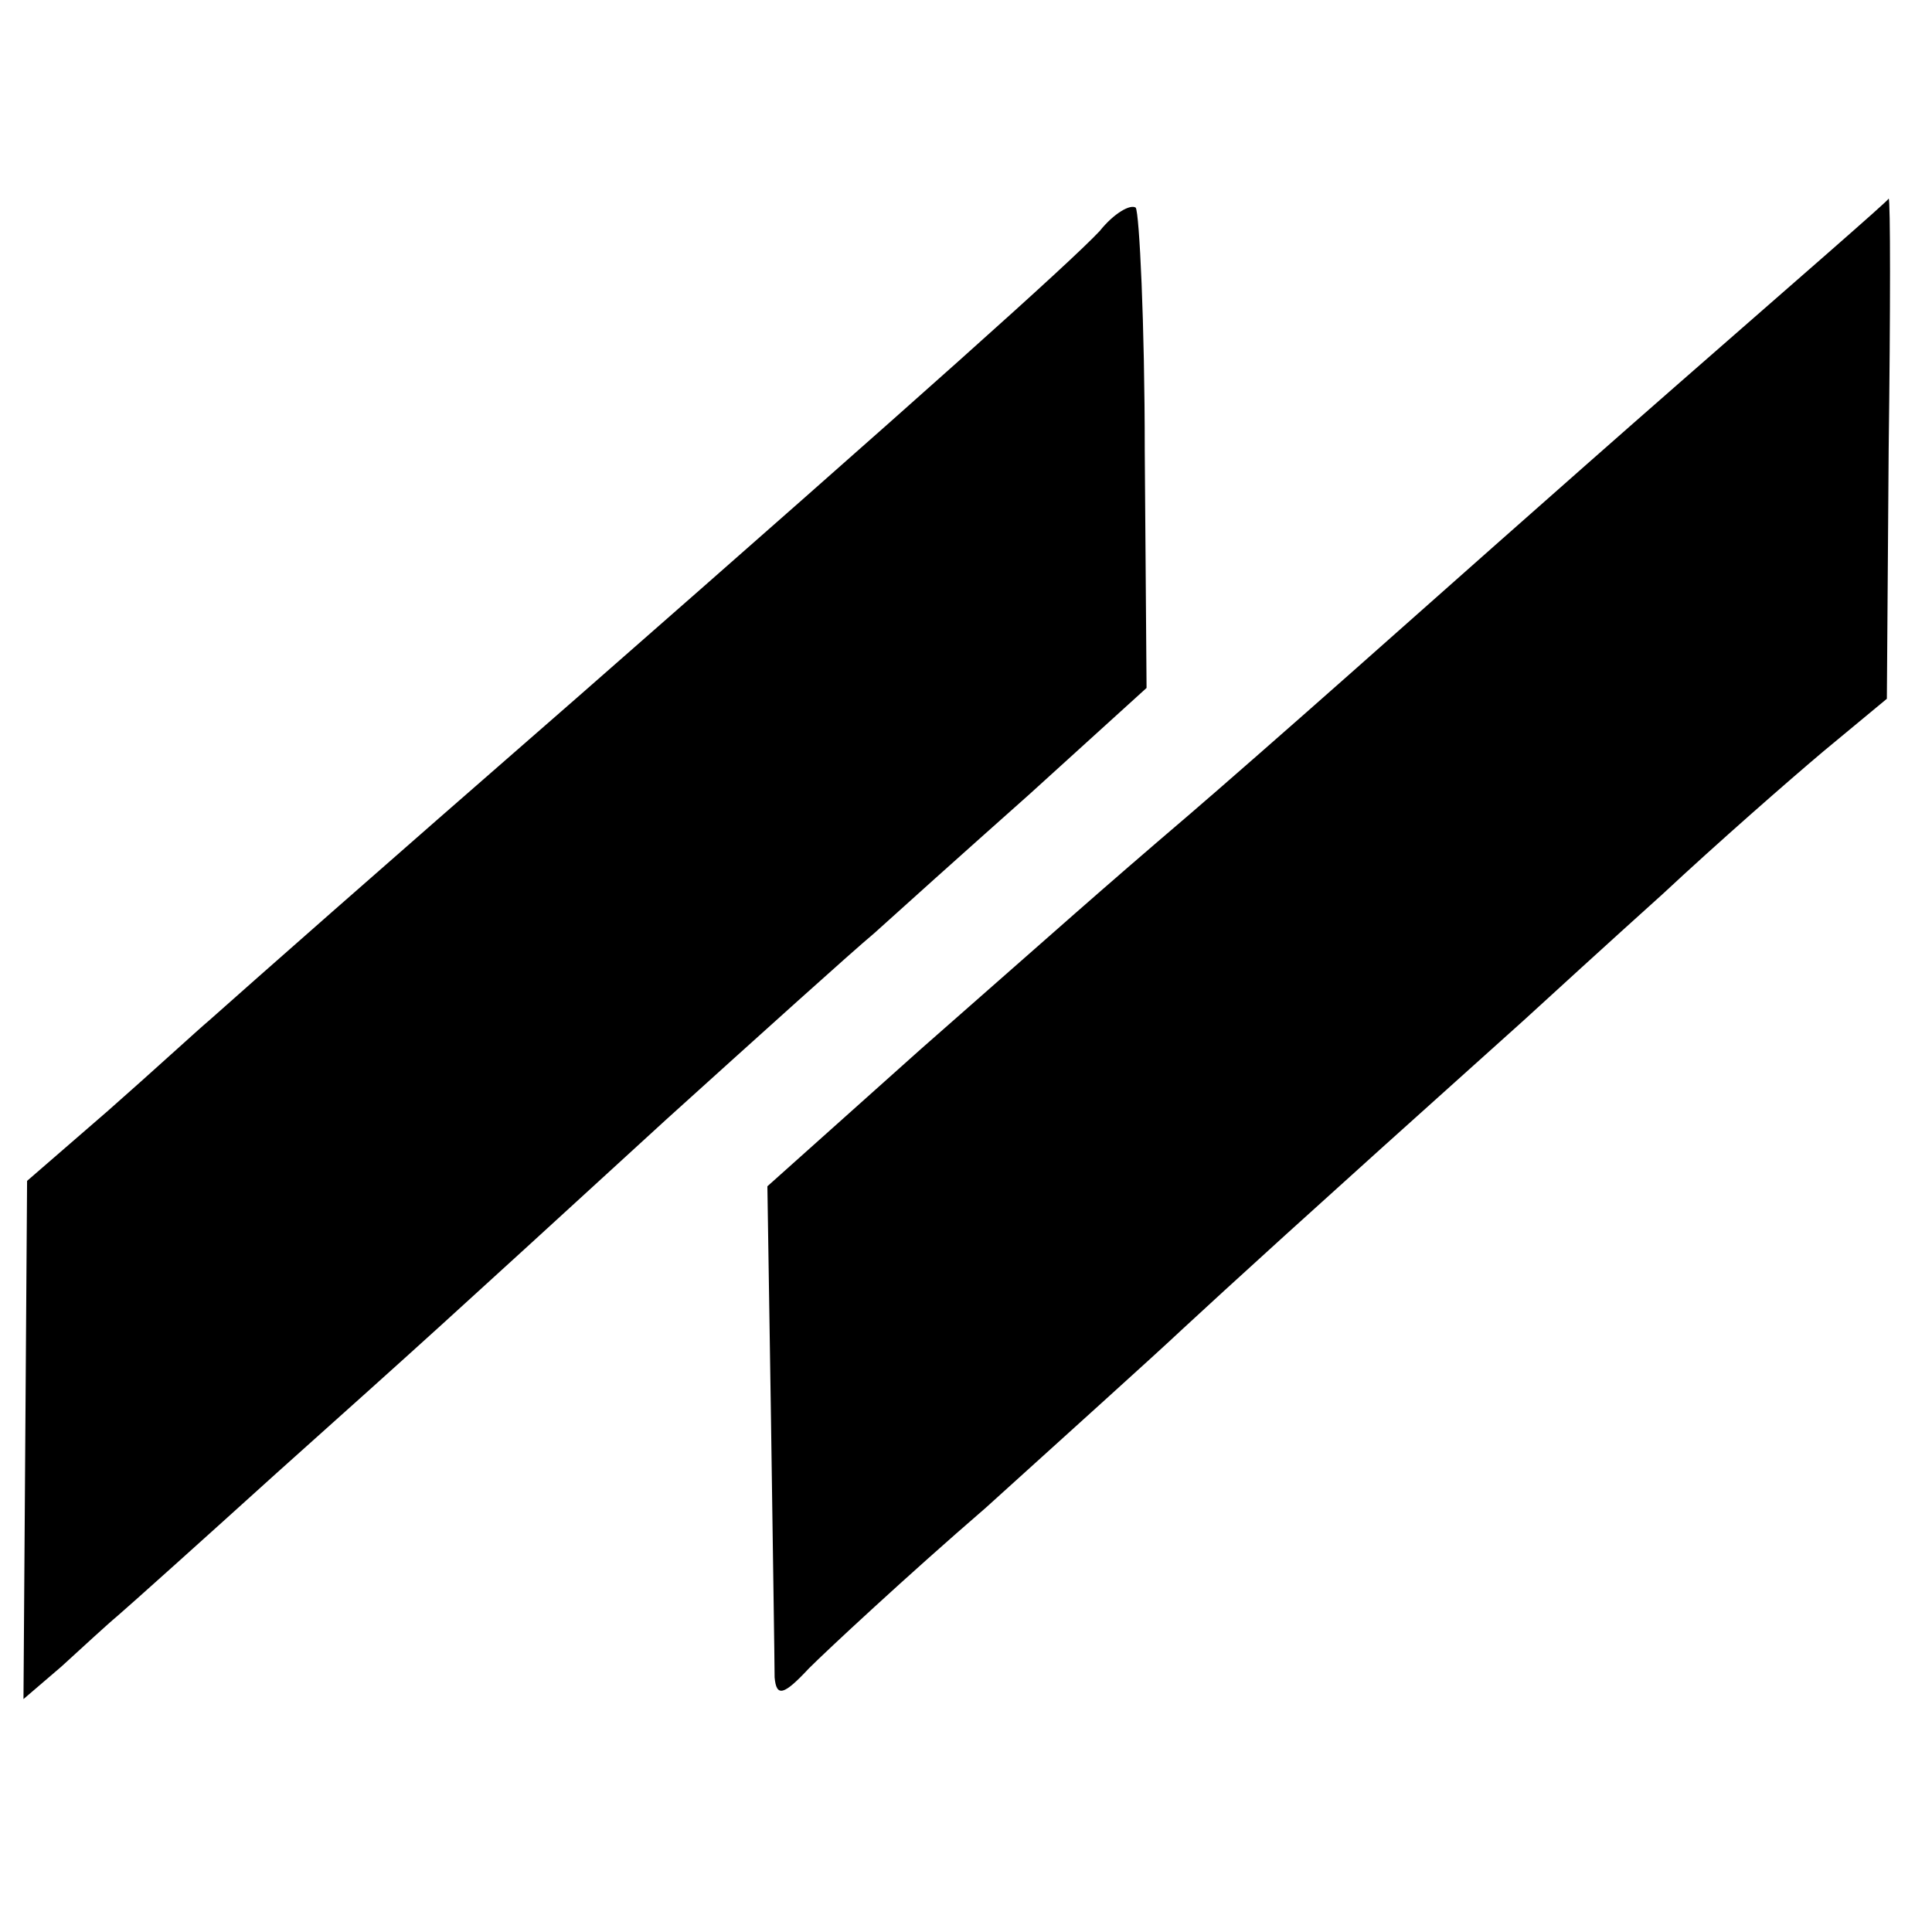
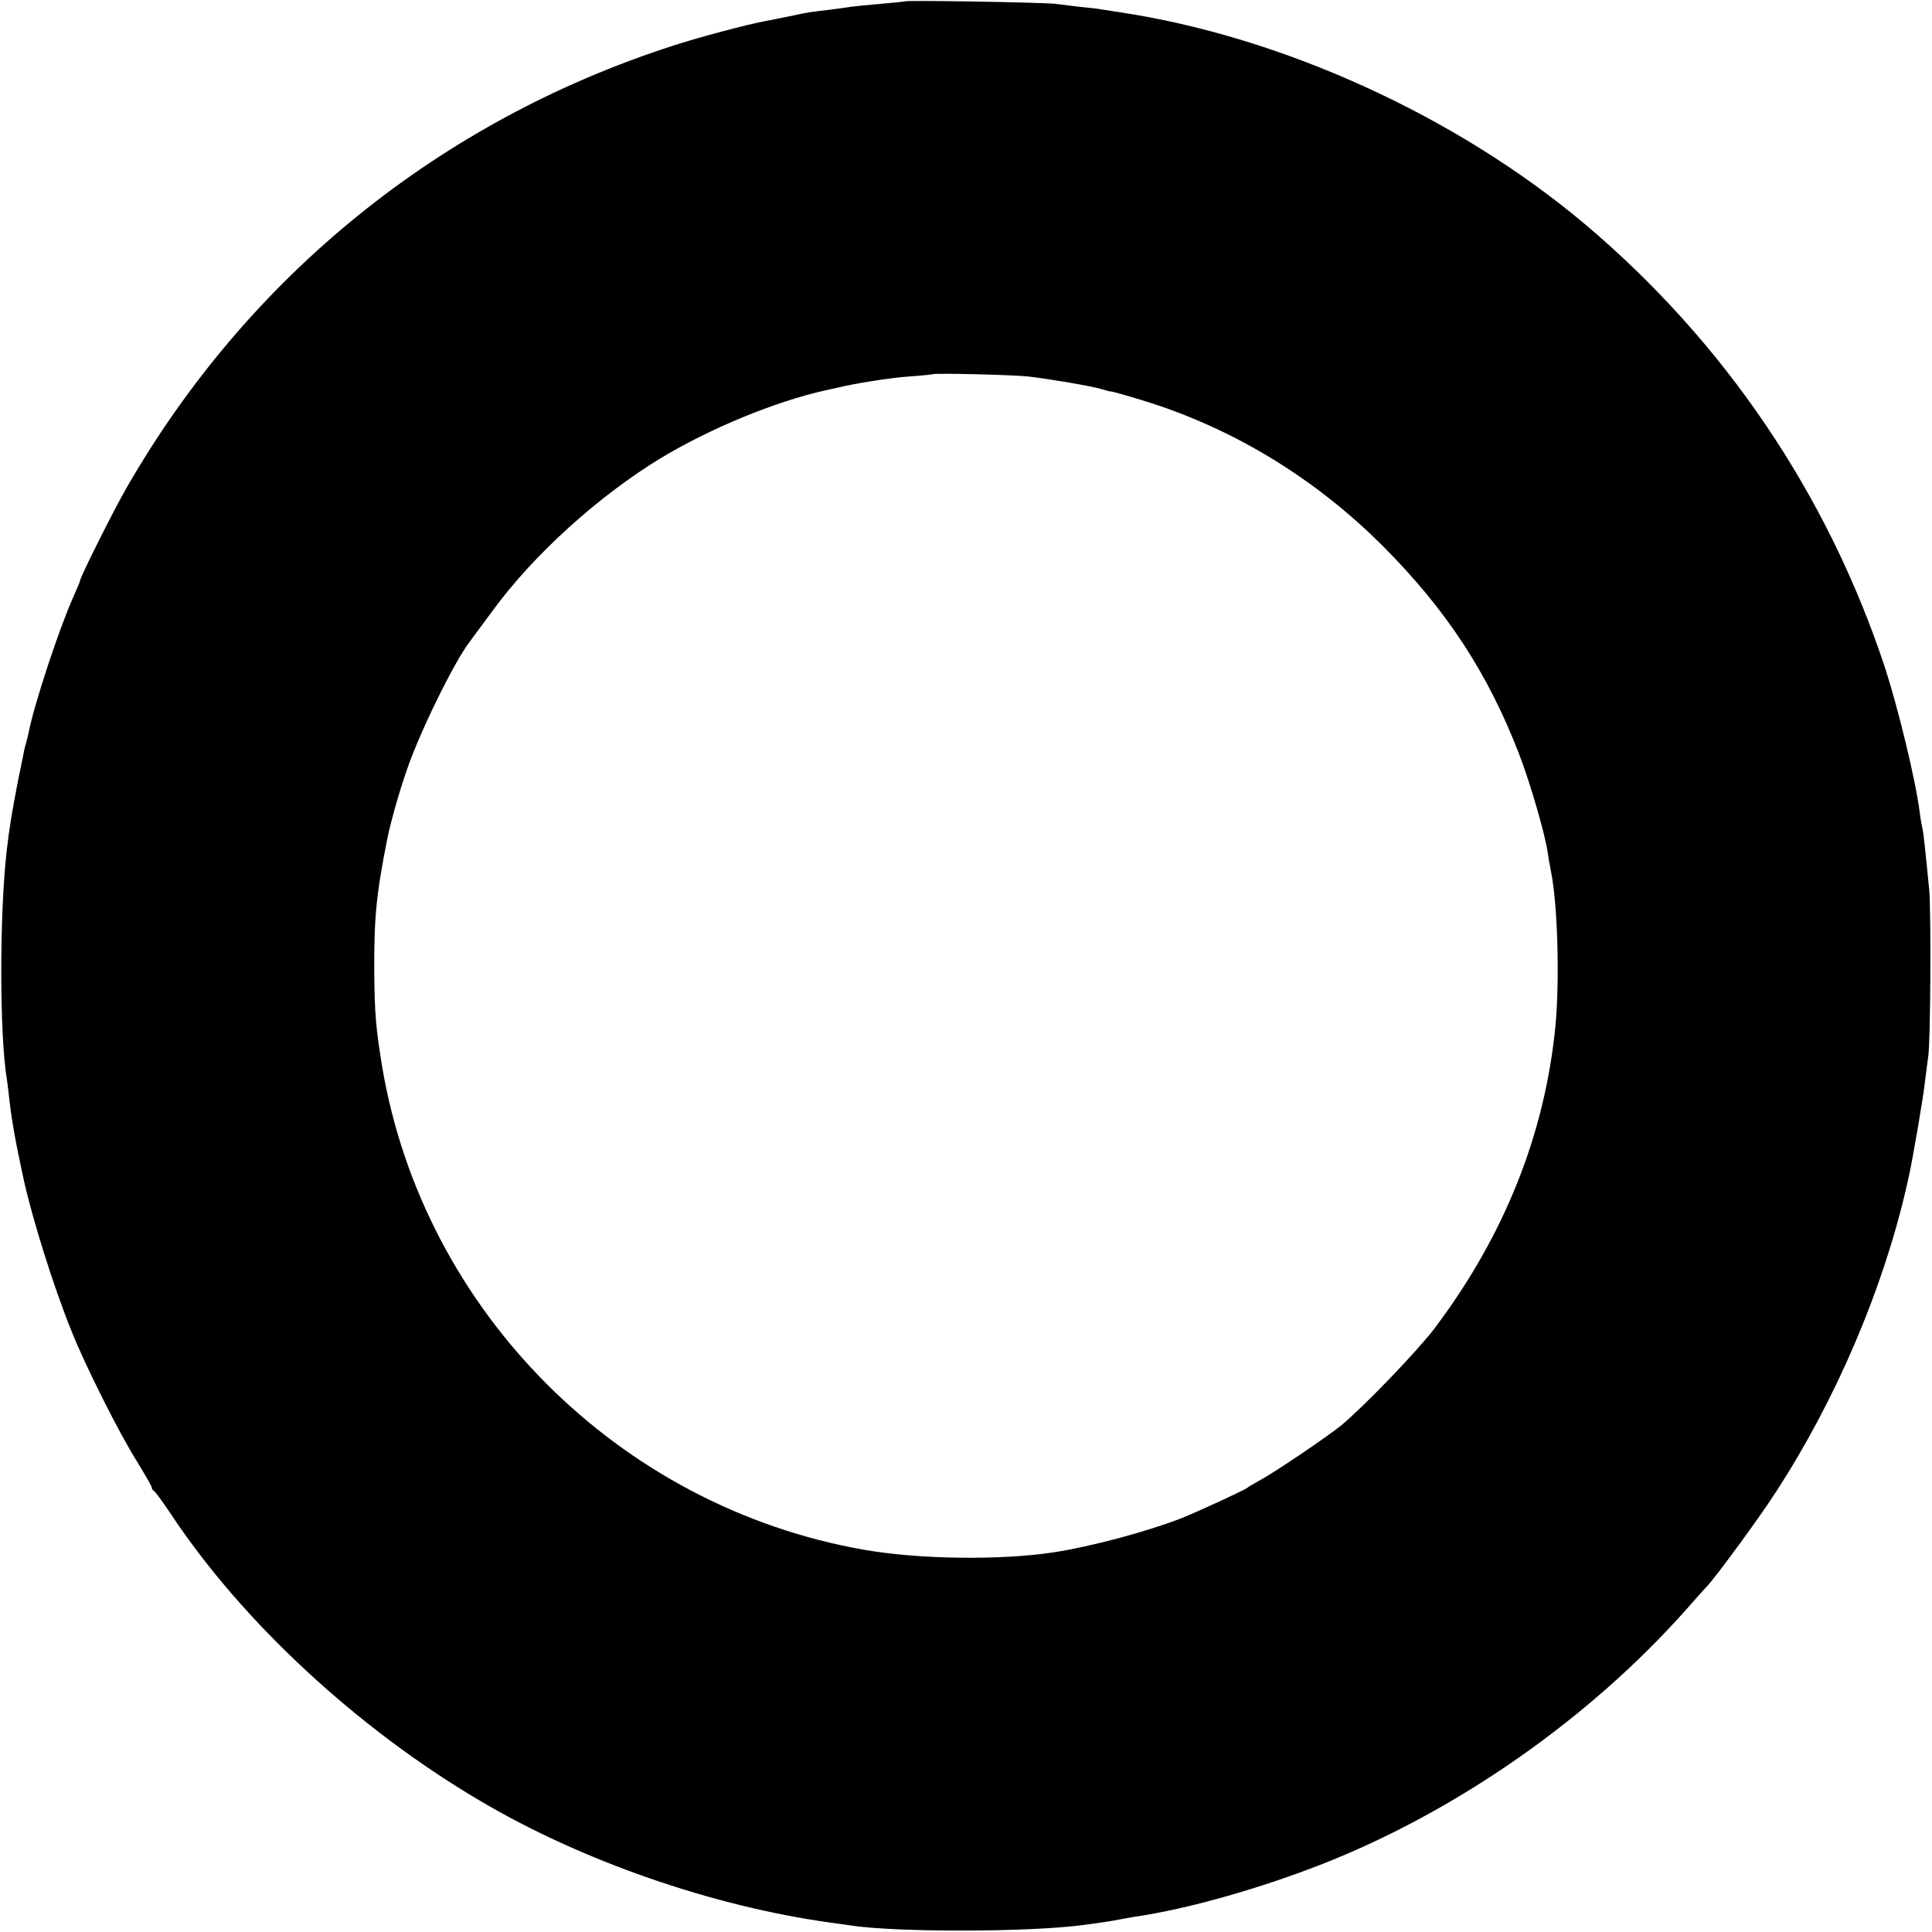
- <svg xmlns="http://www.w3.org/2000/svg" version="1.0" width="107pt" height="107pt" viewBox="0 0 107 107" preserveAspectRatio="xMidYMid meet">
-   <g transform="translate(0,107) scale(0.1,-0.1)" fill="#000000" stroke="none">
-     <path d="M609 942 c-17 -18 -95 -88 -289 -258 -117 -102 -177 -155 -204 -179 -6 -5 -31 -28 -56 -50 l-45 -39 -1 -144 -1 -143 21 18 c11 10 25 23 31 28 7 6 46 41 88 79 86 77 86 77 216 196 52 47 103 93 115 103 11 10 50 45 86 77 l65 59 -1 131 c0 71 -3 132 -5 135 -3 2 -12 -3 -20 -13z" />
-     <path d="M929 857 c-64 -56 -145 -128 -180 -159 -35 -31 -75 -66 -89 -78 -55 -47 -68 -59 -150 -131 l-85 -76 2 -129 c1 -71 2 -135 2 -143 1 -11 5 -10 19 5 10 10 54 51 98 89 43 39 92 83 109 99 26 24 63 58 189 171 12 11 47 43 77 70 30 28 70 63 89 79 l35 29 1 138 c1 77 1 139 0 139 0 -1 -53 -47 -117 -103z" />
+ <svg xmlns="http://www.w3.org/2000/svg" version="1.0" width="700pt" height="700pt" viewBox="0 0 700 700" preserveAspectRatio="xMidYMid meet">
+   <g transform="translate(0,700) scale(0.1,-0.1)" fill="#000000" stroke="none">
+     <path d="M3278 6995 c-1 -1 -42 -5 -89 -9 -47 -4 -96 -9 -109 -11 -12 -2 -48 -7 -79 -11 -57 -6 -76 -9 -121 -19 -34 -7 -69 -14 -105 -21 -66 -12 -236 -57 -338 -90 -842 -272 -1536 -833 -1977 -1599 -47 -81 -170 -327 -170 -339 0 -3 -11 -29 -24 -58 -52 -116 -142 -389 -162 -491 -2 -10 -6 -27 -9 -37 -3 -10 -8 -29 -10 -42 -3 -13 -11 -57 -20 -98 -22 -115 -30 -160 -41 -255 -26 -230 -26 -667 1 -826 2 -13 6 -46 9 -74 9 -78 23 -156 51 -285 31 -142 109 -393 175 -555 49 -123 173 -370 235 -468 30 -49 55 -92 55 -97 0 -4 3 -10 8 -12 4 -2 33 -41 64 -88 259 -389 673 -772 1113 -1032 370 -220 847 -385 1274 -444 25 -3 57 -8 71 -10 168 -26 655 -25 850 2 89 12 104 15 124 19 12 2 37 7 56 10 193 28 458 103 693 196 485 193 959 526 1307 918 36 41 70 79 76 85 32 34 188 246 249 341 215 331 385 727 471 1098 2 9 6 27 9 40 14 60 55 299 60 352 4 33 9 71 11 85 9 46 11 524 4 605 -15 153 -21 210 -25 225 -2 8 -7 35 -10 60 -15 117 -78 375 -125 520 -208 630 -583 1183 -1090 1610 -466 391 -1097 678 -1685 766 -27 4 -57 9 -65 10 -8 2 -42 6 -76 9 -33 4 -74 9 -90 11 -32 5 -540 14 -546 9z m447 -1359 c84 -10 224 -34 263 -45 18 -5 33 -10 35 -9 5 1 98 -26 162 -47 307 -102 589 -277 826 -514 230 -231 380 -460 493 -753 41 -107 93 -287 103 -353 2 -16 8 -50 13 -75 24 -120 31 -391 16 -554 -38 -395 -186 -765 -440 -1101 -61 -80 -251 -278 -336 -349 -49 -40 -243 -172 -300 -202 -19 -11 -37 -21 -40 -24 -8 -8 -178 -86 -240 -111 -123 -48 -329 -103 -460 -123 -195 -30 -490 -26 -690 9 -889 156 -1595 864 -1745 1748 -23 140 -28 197 -29 347 -1 200 8 283 48 485 11 53 40 159 68 239 44 134 174 399 230 471 4 6 42 57 85 115 146 200 383 414 607 550 179 108 414 205 598 246 10 2 28 6 41 9 65 16 191 36 262 41 44 3 81 7 83 8 5 5 290 -2 347 -8z" />
  </g>
</svg>
